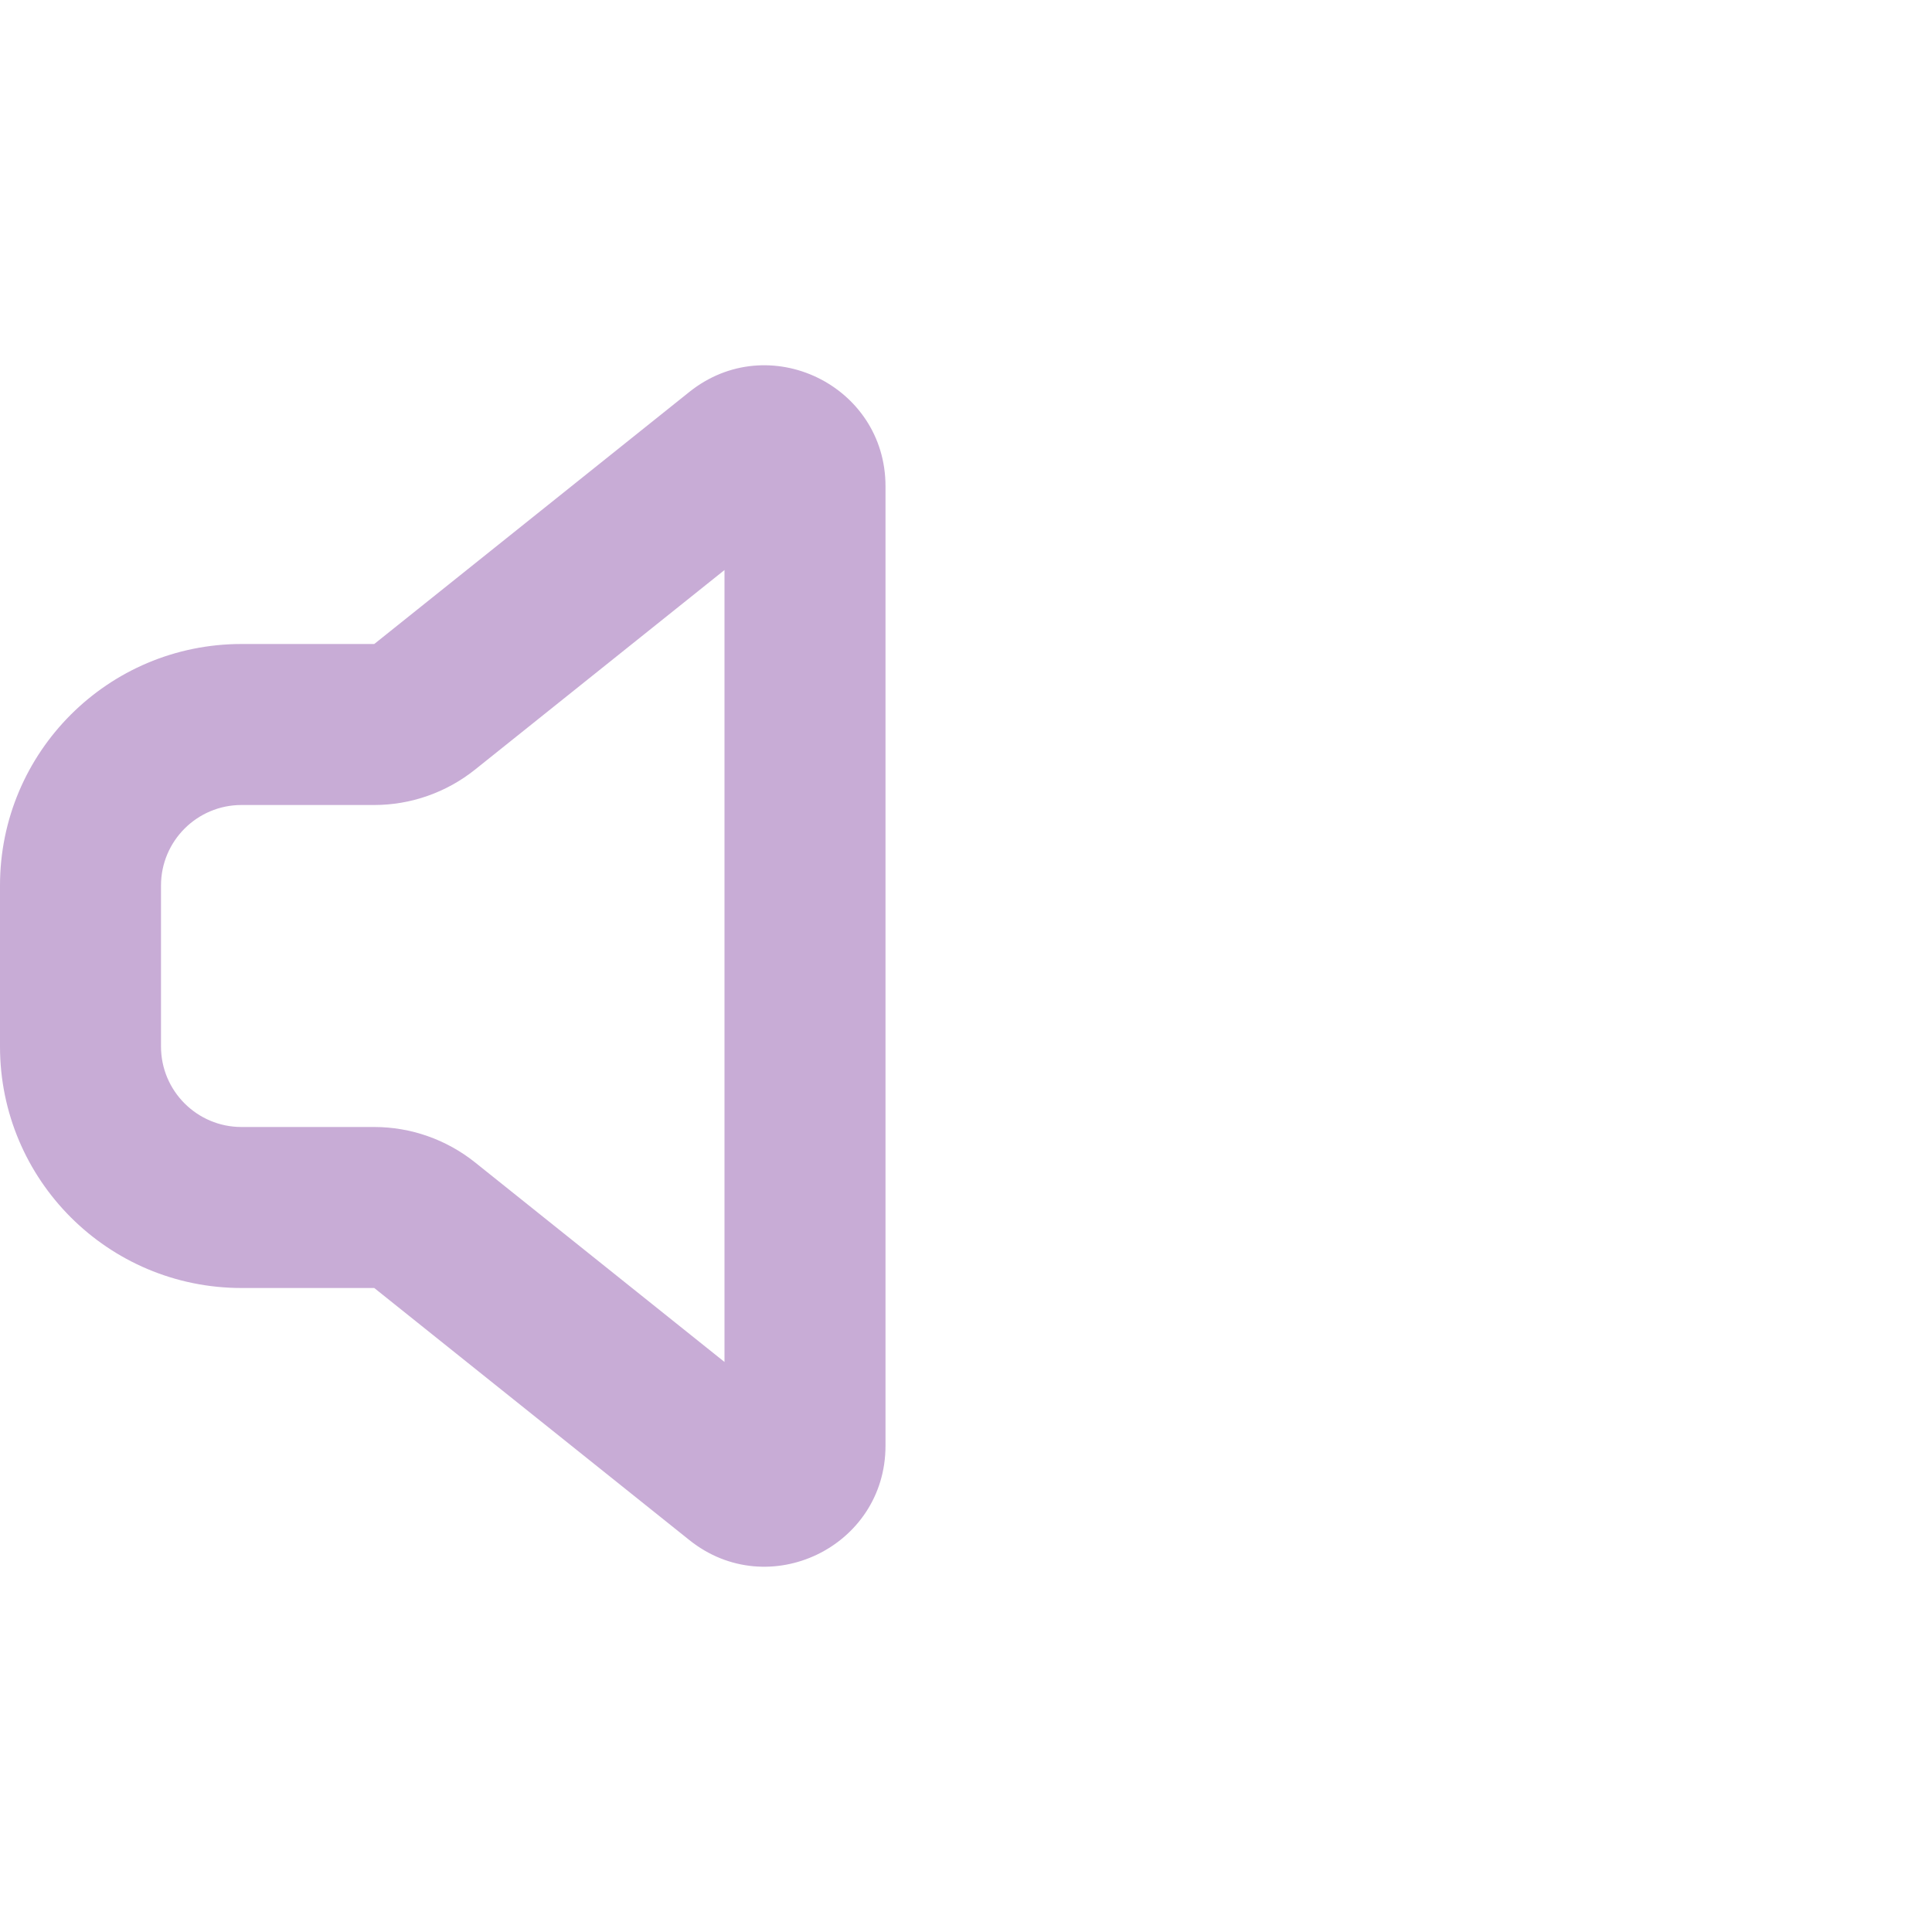
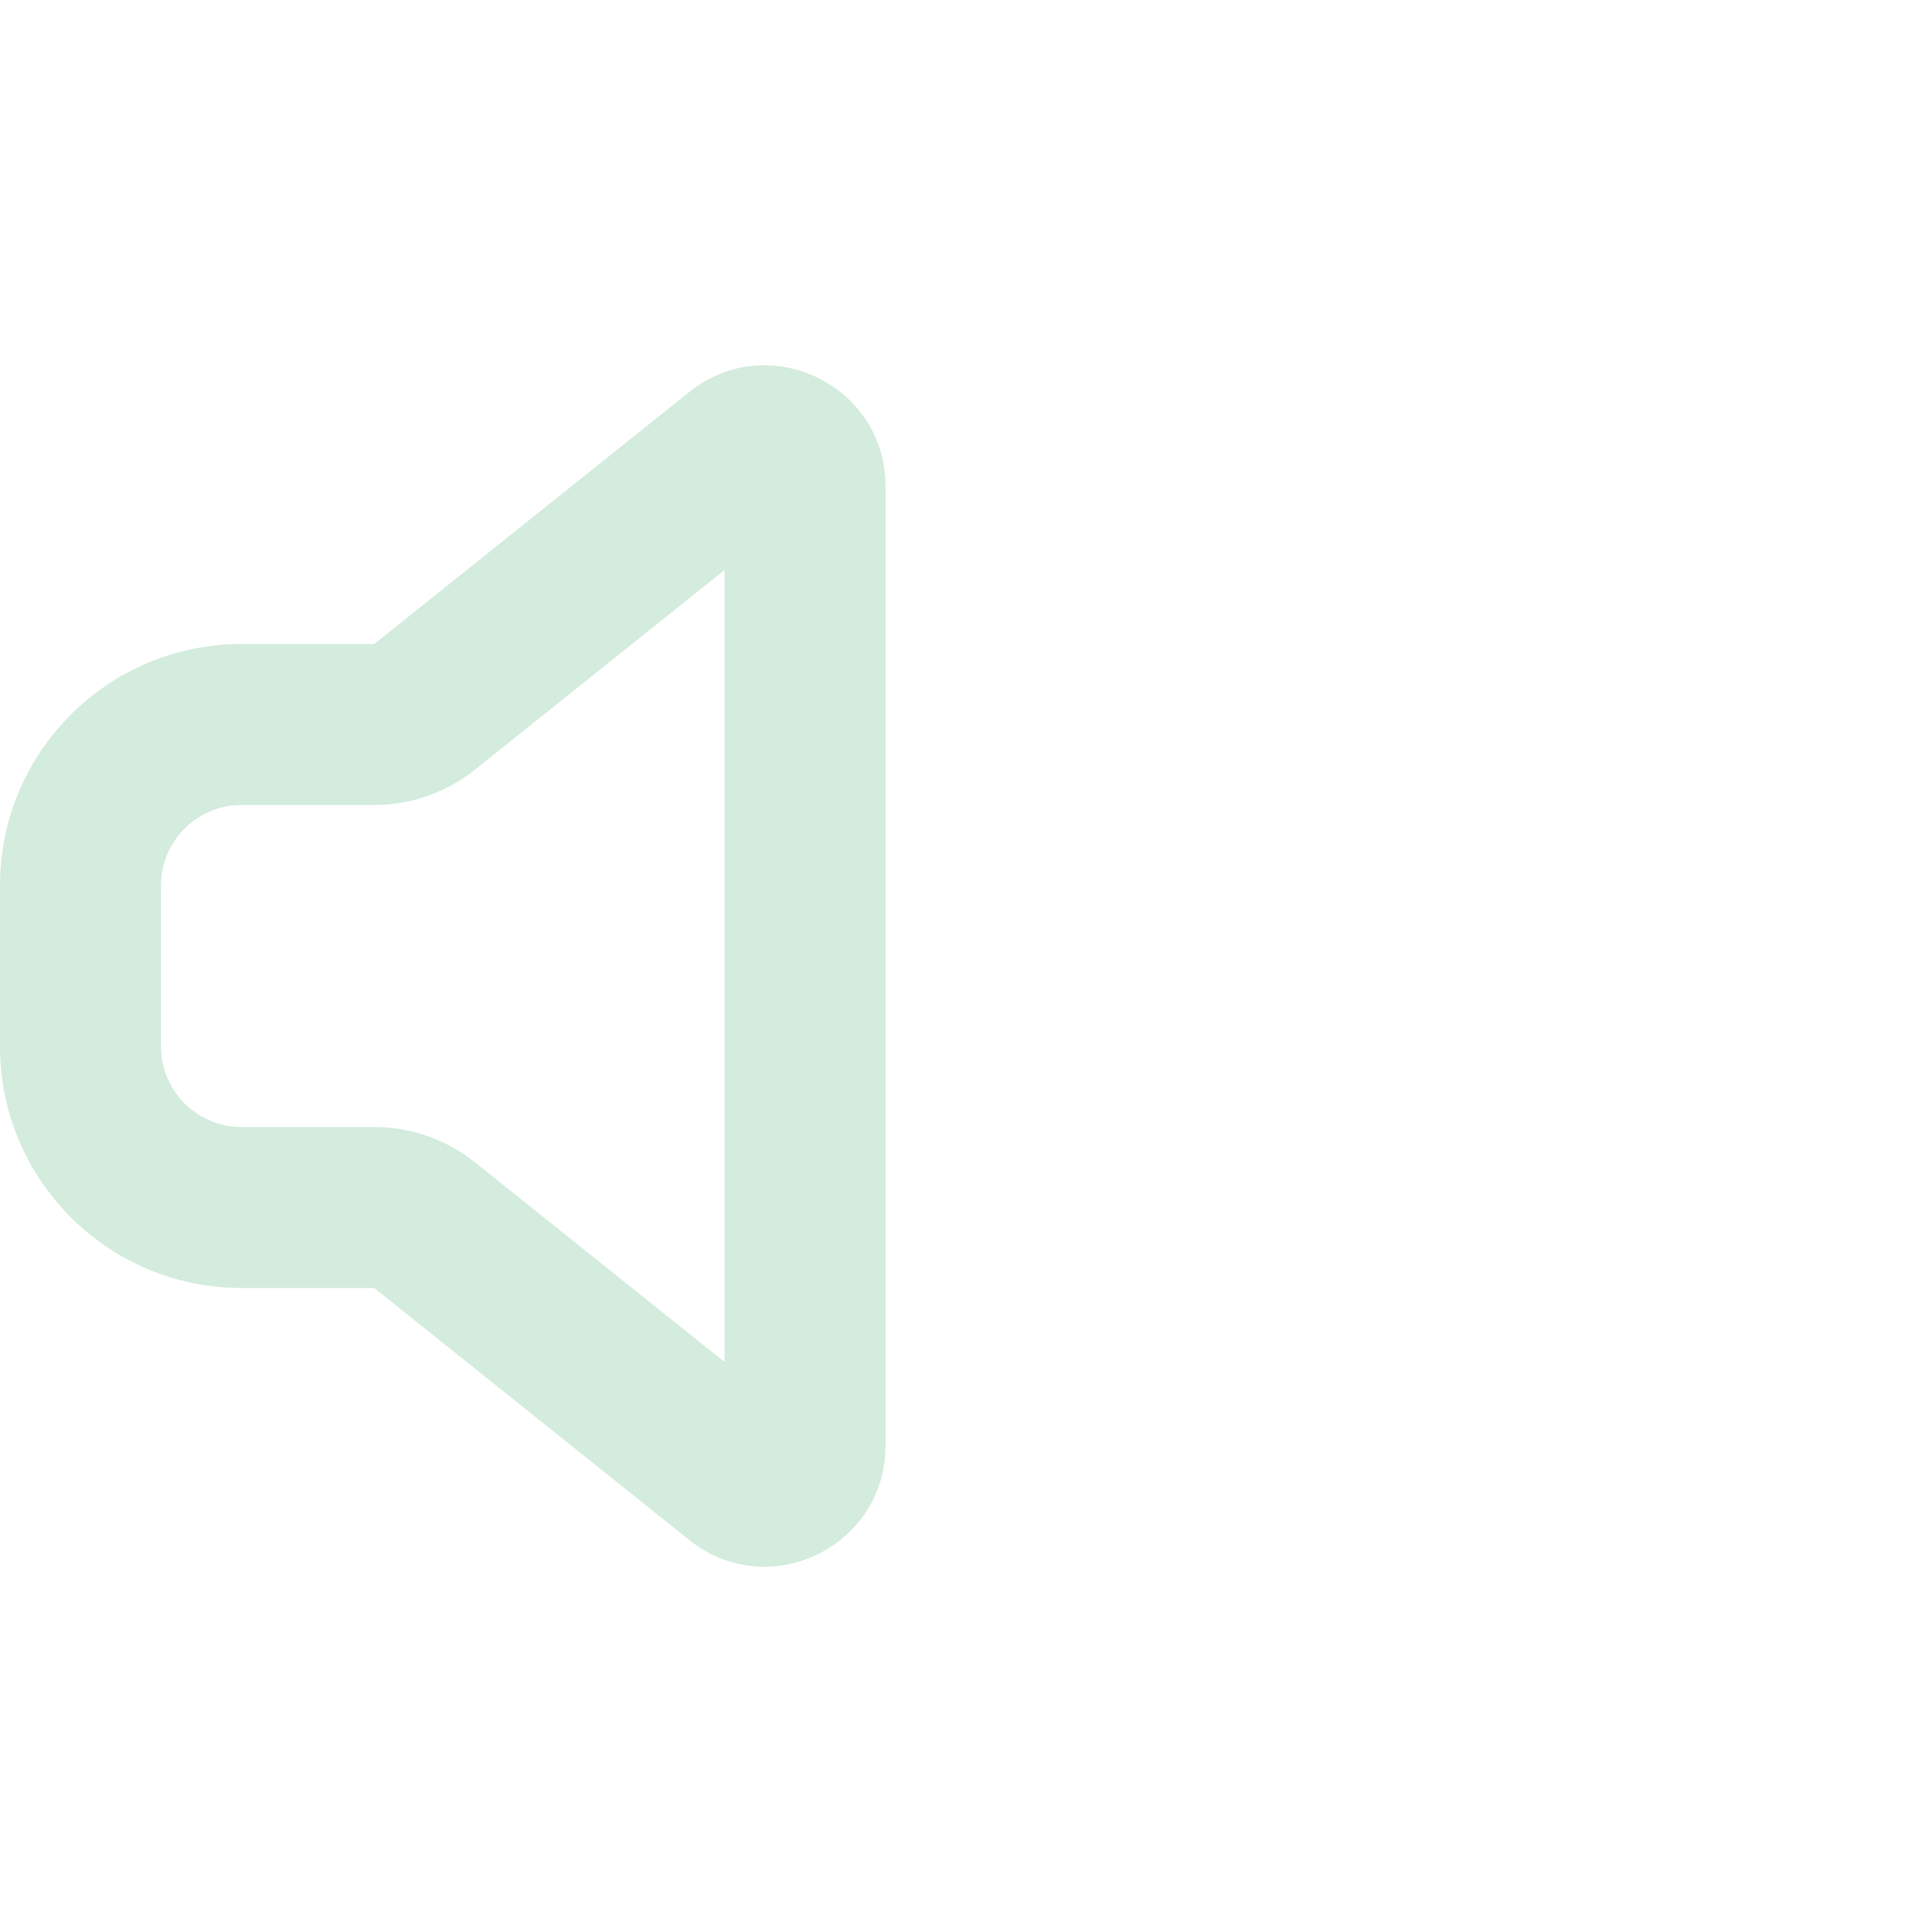
<svg xmlns="http://www.w3.org/2000/svg" width="35px" height="35px" viewBox="0 0 24 24" fill="none">
-   <path fill-rule="evenodd" clip-rule="evenodd" d="M8.563 4.869C9.545 4.083 11 4.783 11 6.04V17.96C11 19.217 9.545 19.917 8.563 19.131L4.649 16H3C1.343 16 0 14.657 0 13V11C0 9.343 1.343 8 3 8H4.649L8.563 4.869ZM9 7.081L5.899 9.562C5.544 9.845 5.103 10 4.649 10H3C2.448 10 2 10.448 2 11V13C2 13.552 2.448 14 3 14H4.649C5.103 14 5.544 14.155 5.899 14.438L9 16.919V7.081Z" fill="#C8ACD6" />
+   <path fill-rule="evenodd" clip-rule="evenodd" d="M8.563 4.869C9.545 4.083 11 4.783 11 6.04V17.96C11 19.217 9.545 19.917 8.563 19.131L4.649 16H3C1.343 16 0 14.657 0 13V11C0 9.343 1.343 8 3 8H4.649L8.563 4.869ZM9 7.081L5.899 9.562C5.544 9.845 5.103 10 4.649 10H3C2.448 10 2 10.448 2 11V13C2 13.552 2.448 14 3 14H4.649C5.103 14 5.544 14.155 5.899 14.438L9 16.919V7.081Z" fill="#D4ECDD" />
</svg>
